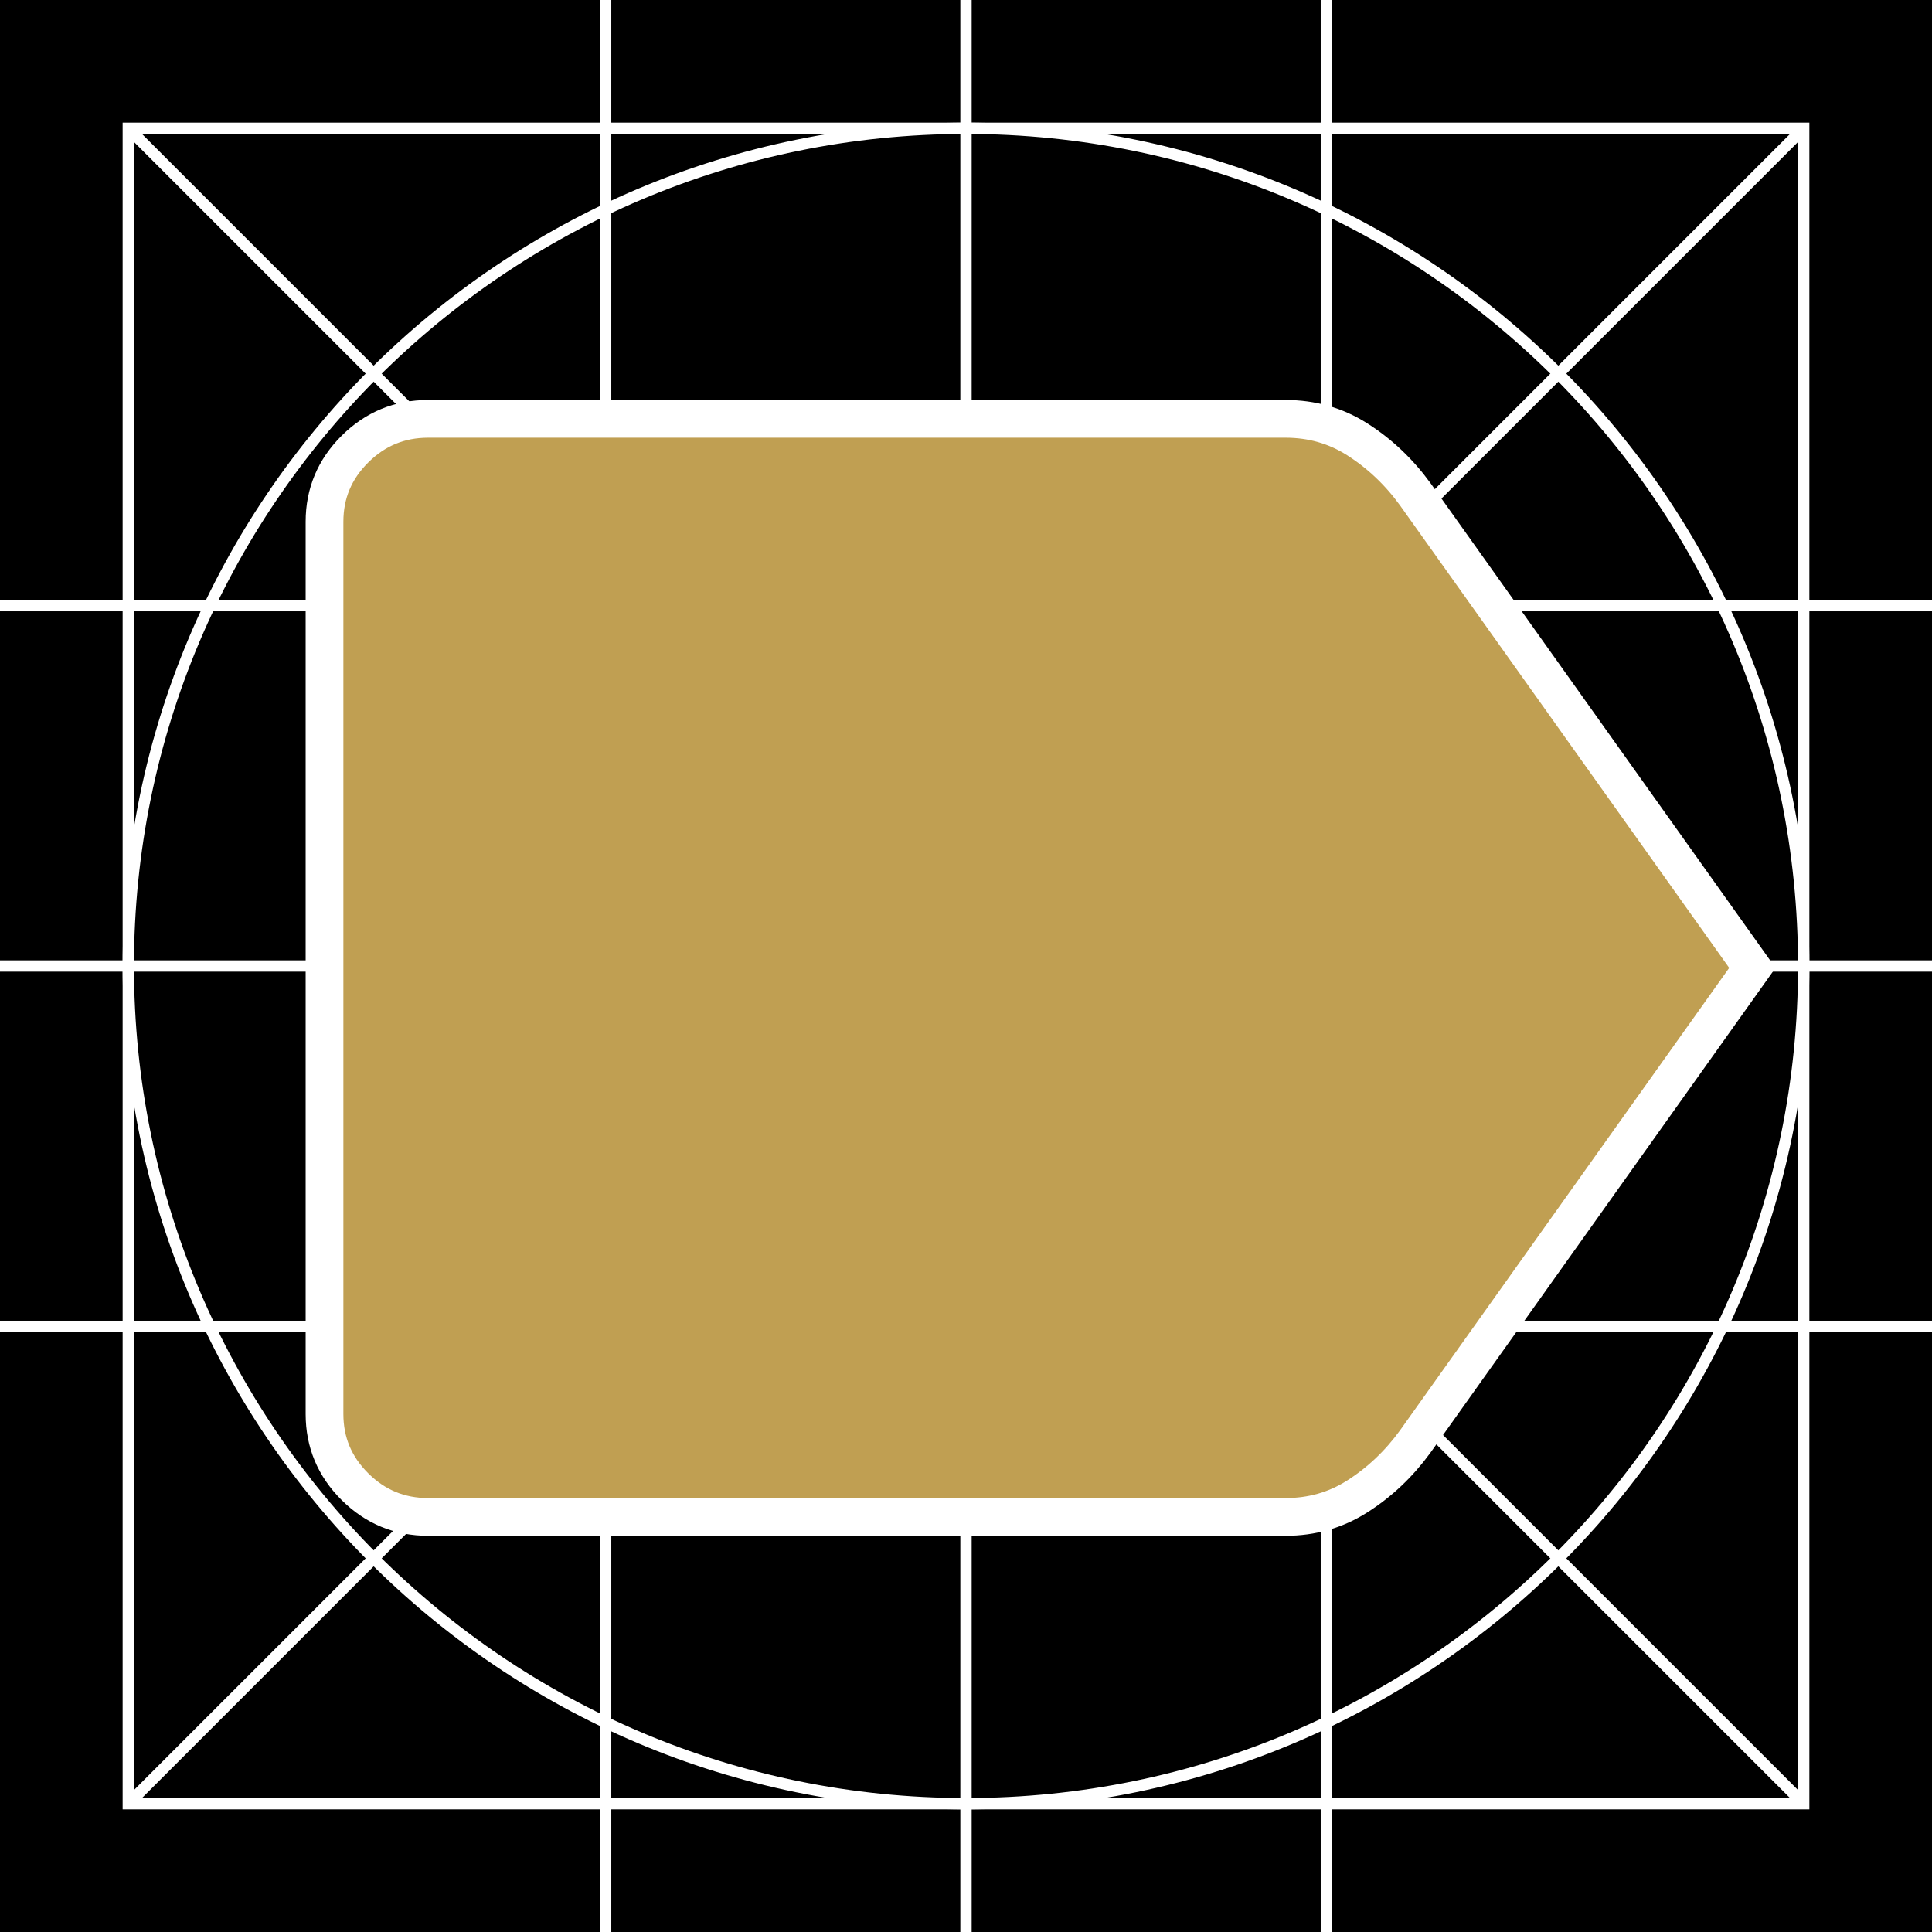
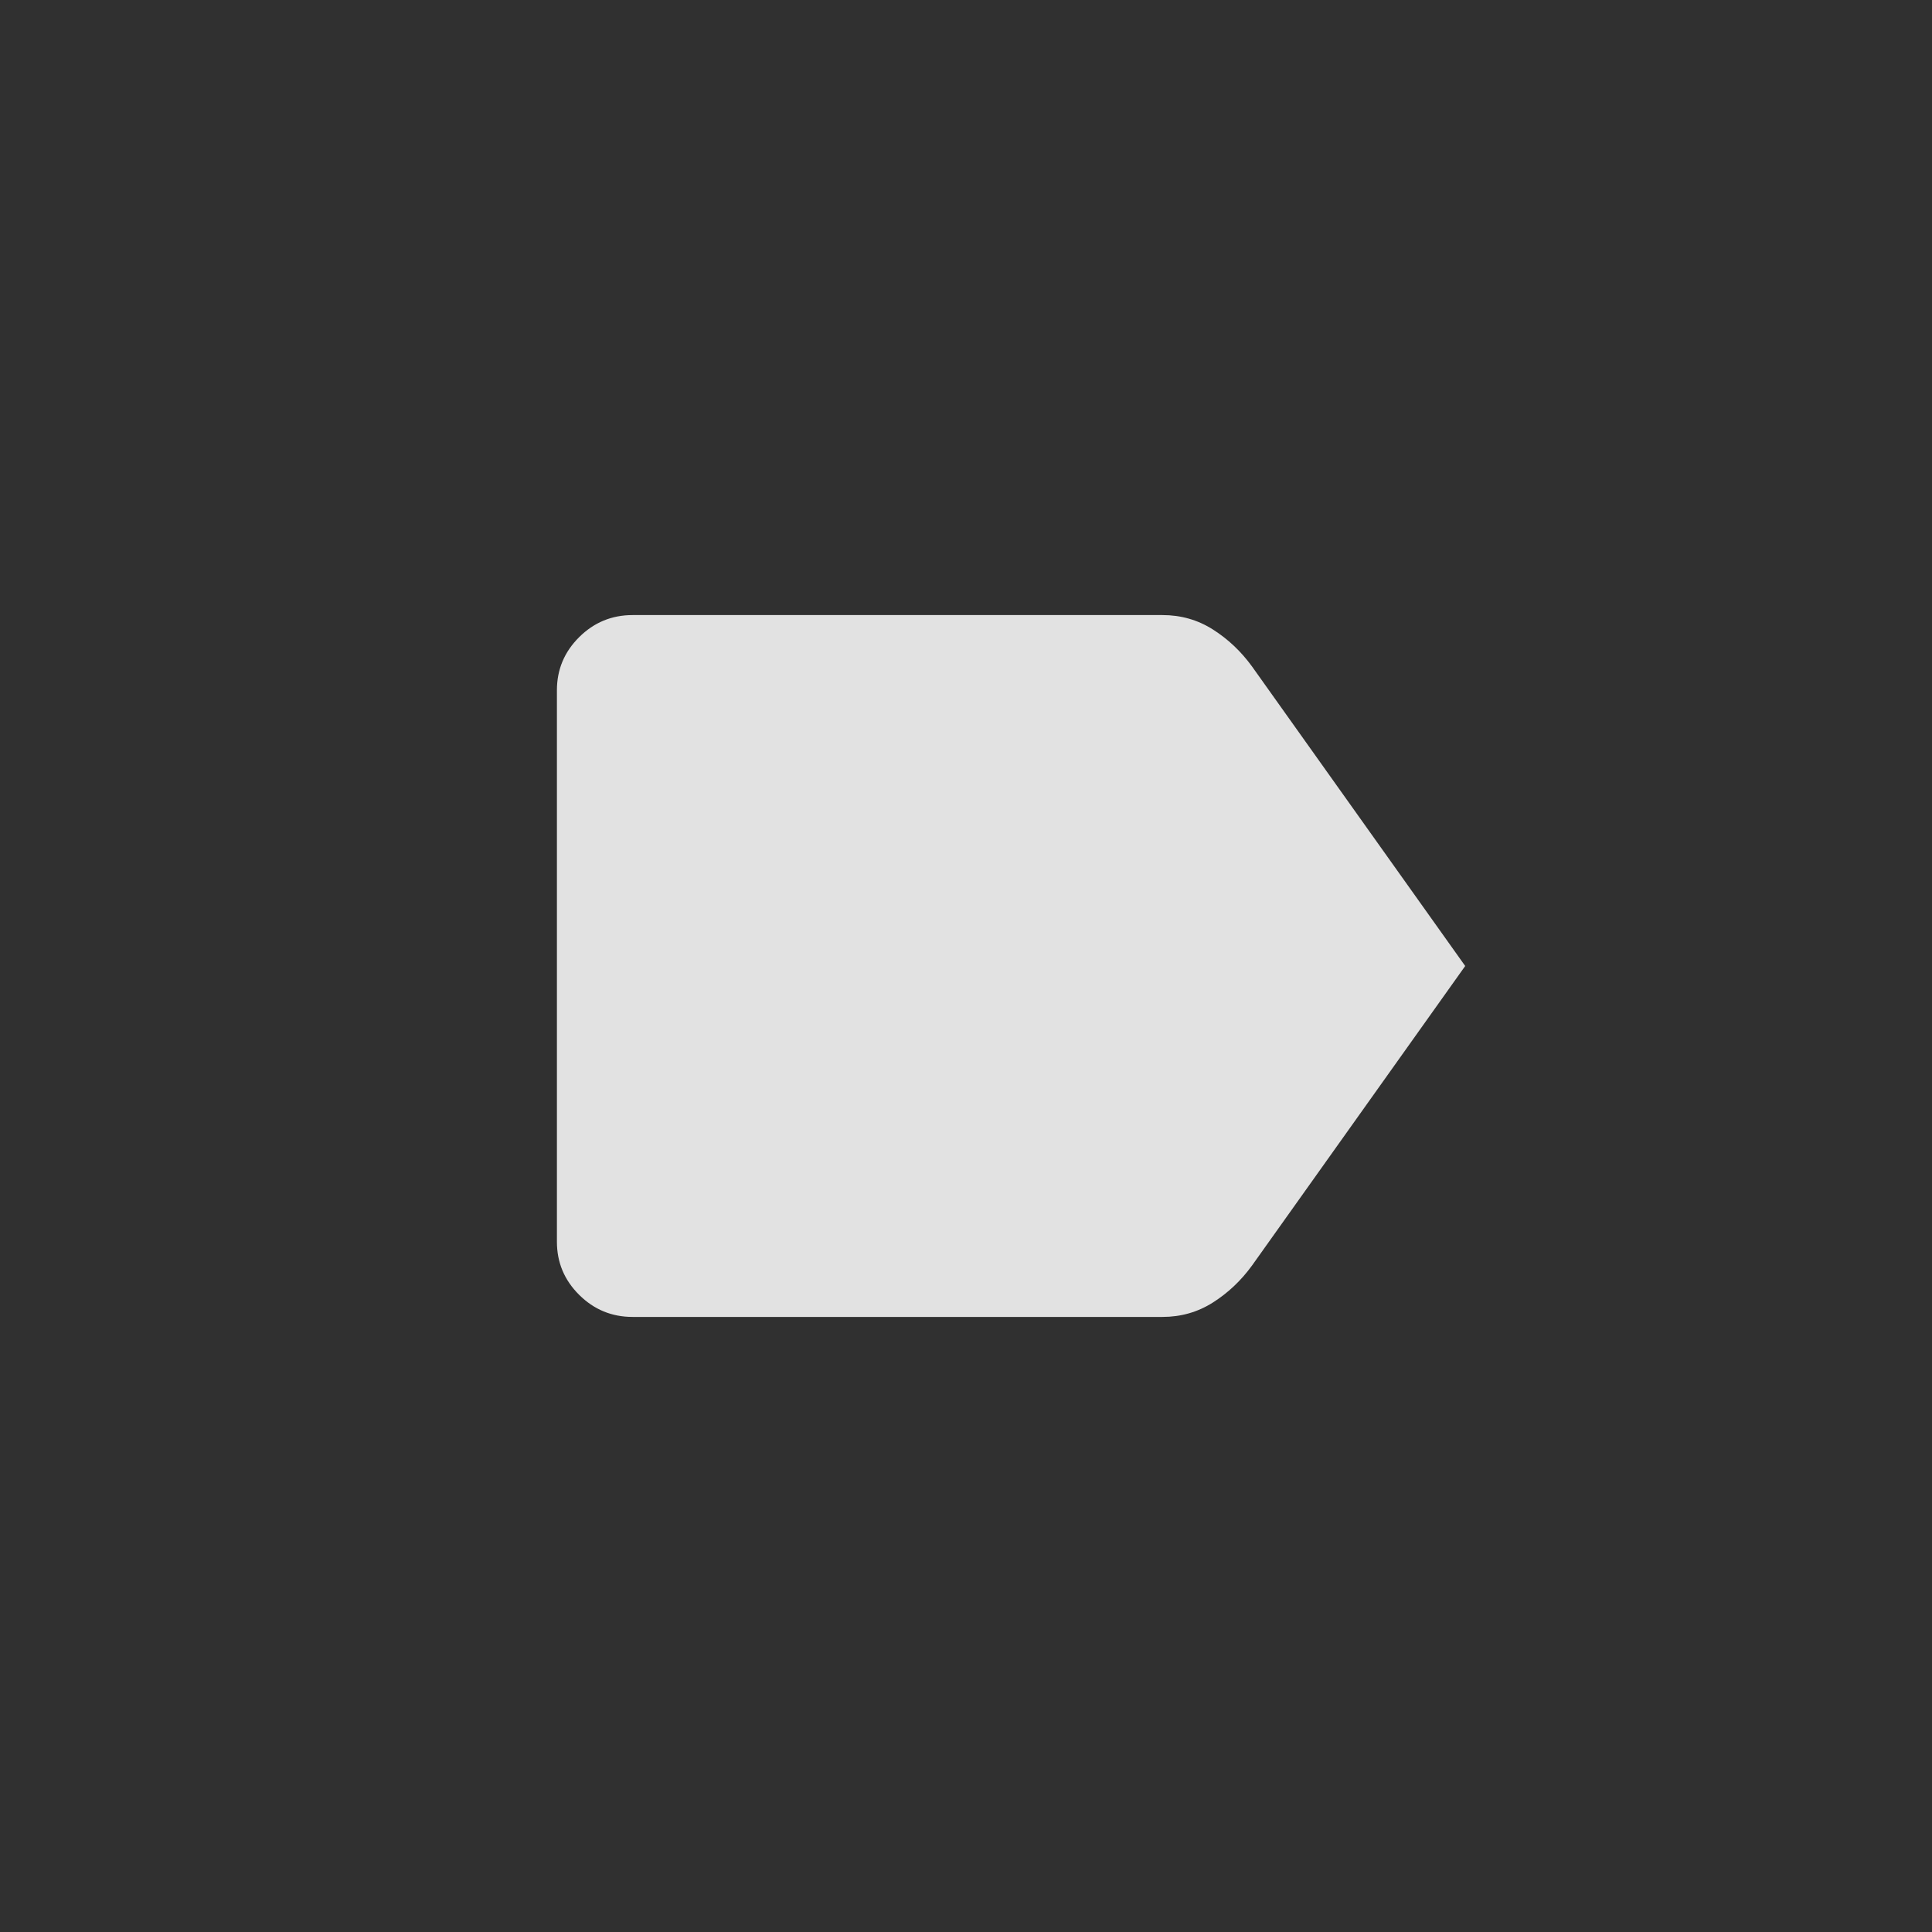
<svg xmlns="http://www.w3.org/2000/svg" width="512px" height="512px" viewBox="0 0 512 512" version="1.1">
  <g id="Page-1" stroke="none" stroke-width="1" fill="none" fill-rule="evenodd">
    <g id="favicon" transform="translate(0, -0)">
-       <polygon id="black" fill="#000000" fill-rule="nonzero" points="0 5.68434189e-14 512 5.68434189e-14 512 512 0 512" />
-       <g id="grid" transform="translate(0, 0)" stroke="#FFFFFF" stroke-width="3">
-         <line x1="351.5" y1="5.68434189e-14" x2="351.5" y2="512" id="Vertical-3" />
-         <line x1="256" y1="512" x2="256" y2="5.68434189e-14" id="Vertical-2" />
-         <line x1="160.5" y1="0" x2="160.5" y2="512" id="Vertical-1" />
-         <line x1="0" y1="351.5" x2="512" y2="351.5" id="Horizontal-2" />
-         <line x1="0" y1="256" x2="512" y2="256" id="Horizontal-2" />
-         <line x1="0" y1="160.5" x2="512" y2="160.5" id="Horizontal-2" />
-         <line x1="35.086" y1="476.914" x2="476.914" y2="35.086" id="Diagonal-2" />
-         <line x1="35.086" y1="35.086" x2="476.914" y2="476.914" id="Diagonal-1" />
-         <circle id="Ring-3" cx="256" cy="256" r="94" />
-         <circle id="Ring-2" cx="256" cy="256" r="134" />
-         <circle id="Ring-1" cx="256" cy="256" r="222" />
-         <polygon id="Square" points="478 34 478 478 34 478 34 34" />
-       </g>
-       <path d="M340.686,111 C347.636,111 353.959,112.792 359.647,116.403 C365.607,120.185 370.734,125.04 375.039,130.958 L464.392,256.5 L375.039,382.042 C370.734,387.96 365.607,392.815 359.647,396.597 C353.959,400.208 347.636,402 340.686,402 L113.461,402 C105.905,402 99.439,399.324 94.059,393.98 C88.692,388.647 86,382.24 86,374.75 L86,138.25 C86,130.76 88.692,124.353 94.059,119.02 C99.439,113.676 105.905,111 113.461,111 Z" id="Goldlabel" stroke="#FFFFFF" stroke-width="10" fill="#C09F52" />
+       <polygon id="offblack" fill="#303030" fill-rule="nonzero" points="0 5.68434189e-14 512 5.68434189e-14 512 512 0 512" />
+       <path d="M388.294,256 L331.795,335.382 C328.898,339.368 325.443,342.634 321.431,345.18 C317.42,347.727 312.962,349 308.059,349 L167.647,349 C162.131,349 157.409,347.049 153.481,343.146 C149.552,339.243 147.588,334.552 147.588,329.071 L147.588,182.929 C147.588,177.448 149.552,172.757 153.481,168.854 C157.409,164.951 162.131,163 167.647,163 L308.059,163 C312.962,163 317.42,164.273 321.431,166.82 C325.443,169.366 328.898,172.632 331.795,176.618 L388.294,256 Z" id="Goldlabel" fill="#E2E2E2" />
    </g>
  </g>
</svg>
